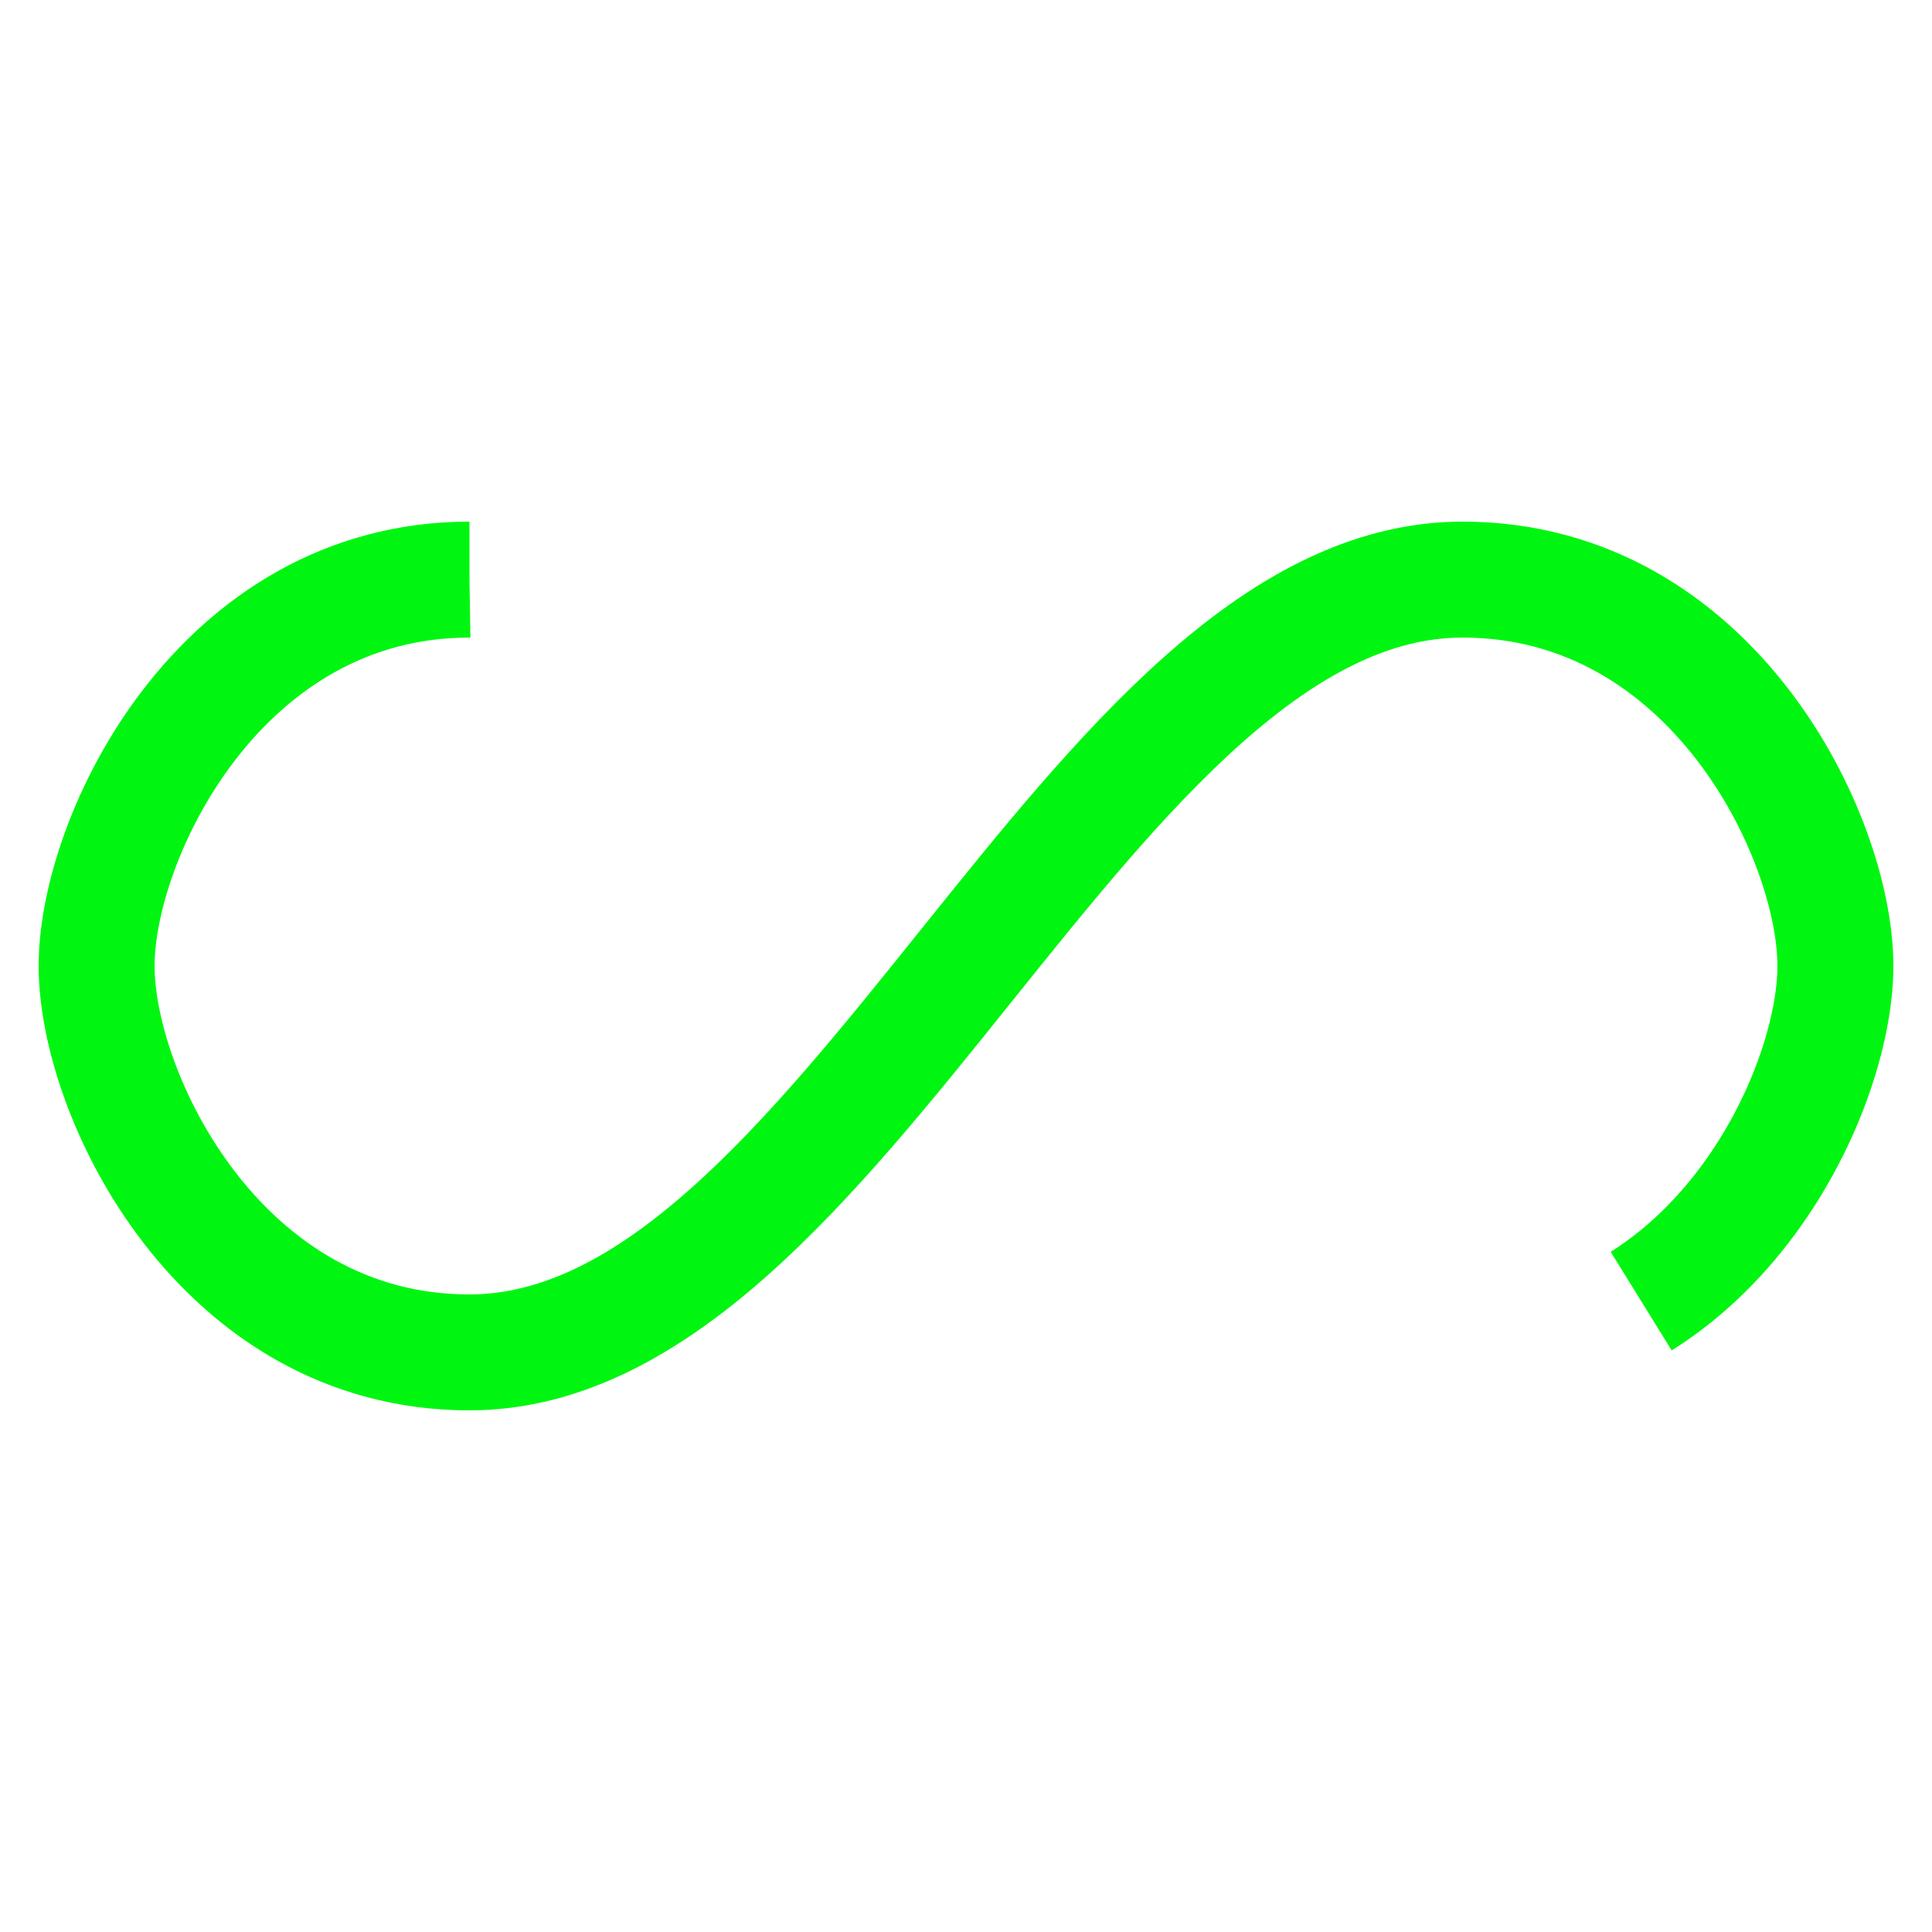
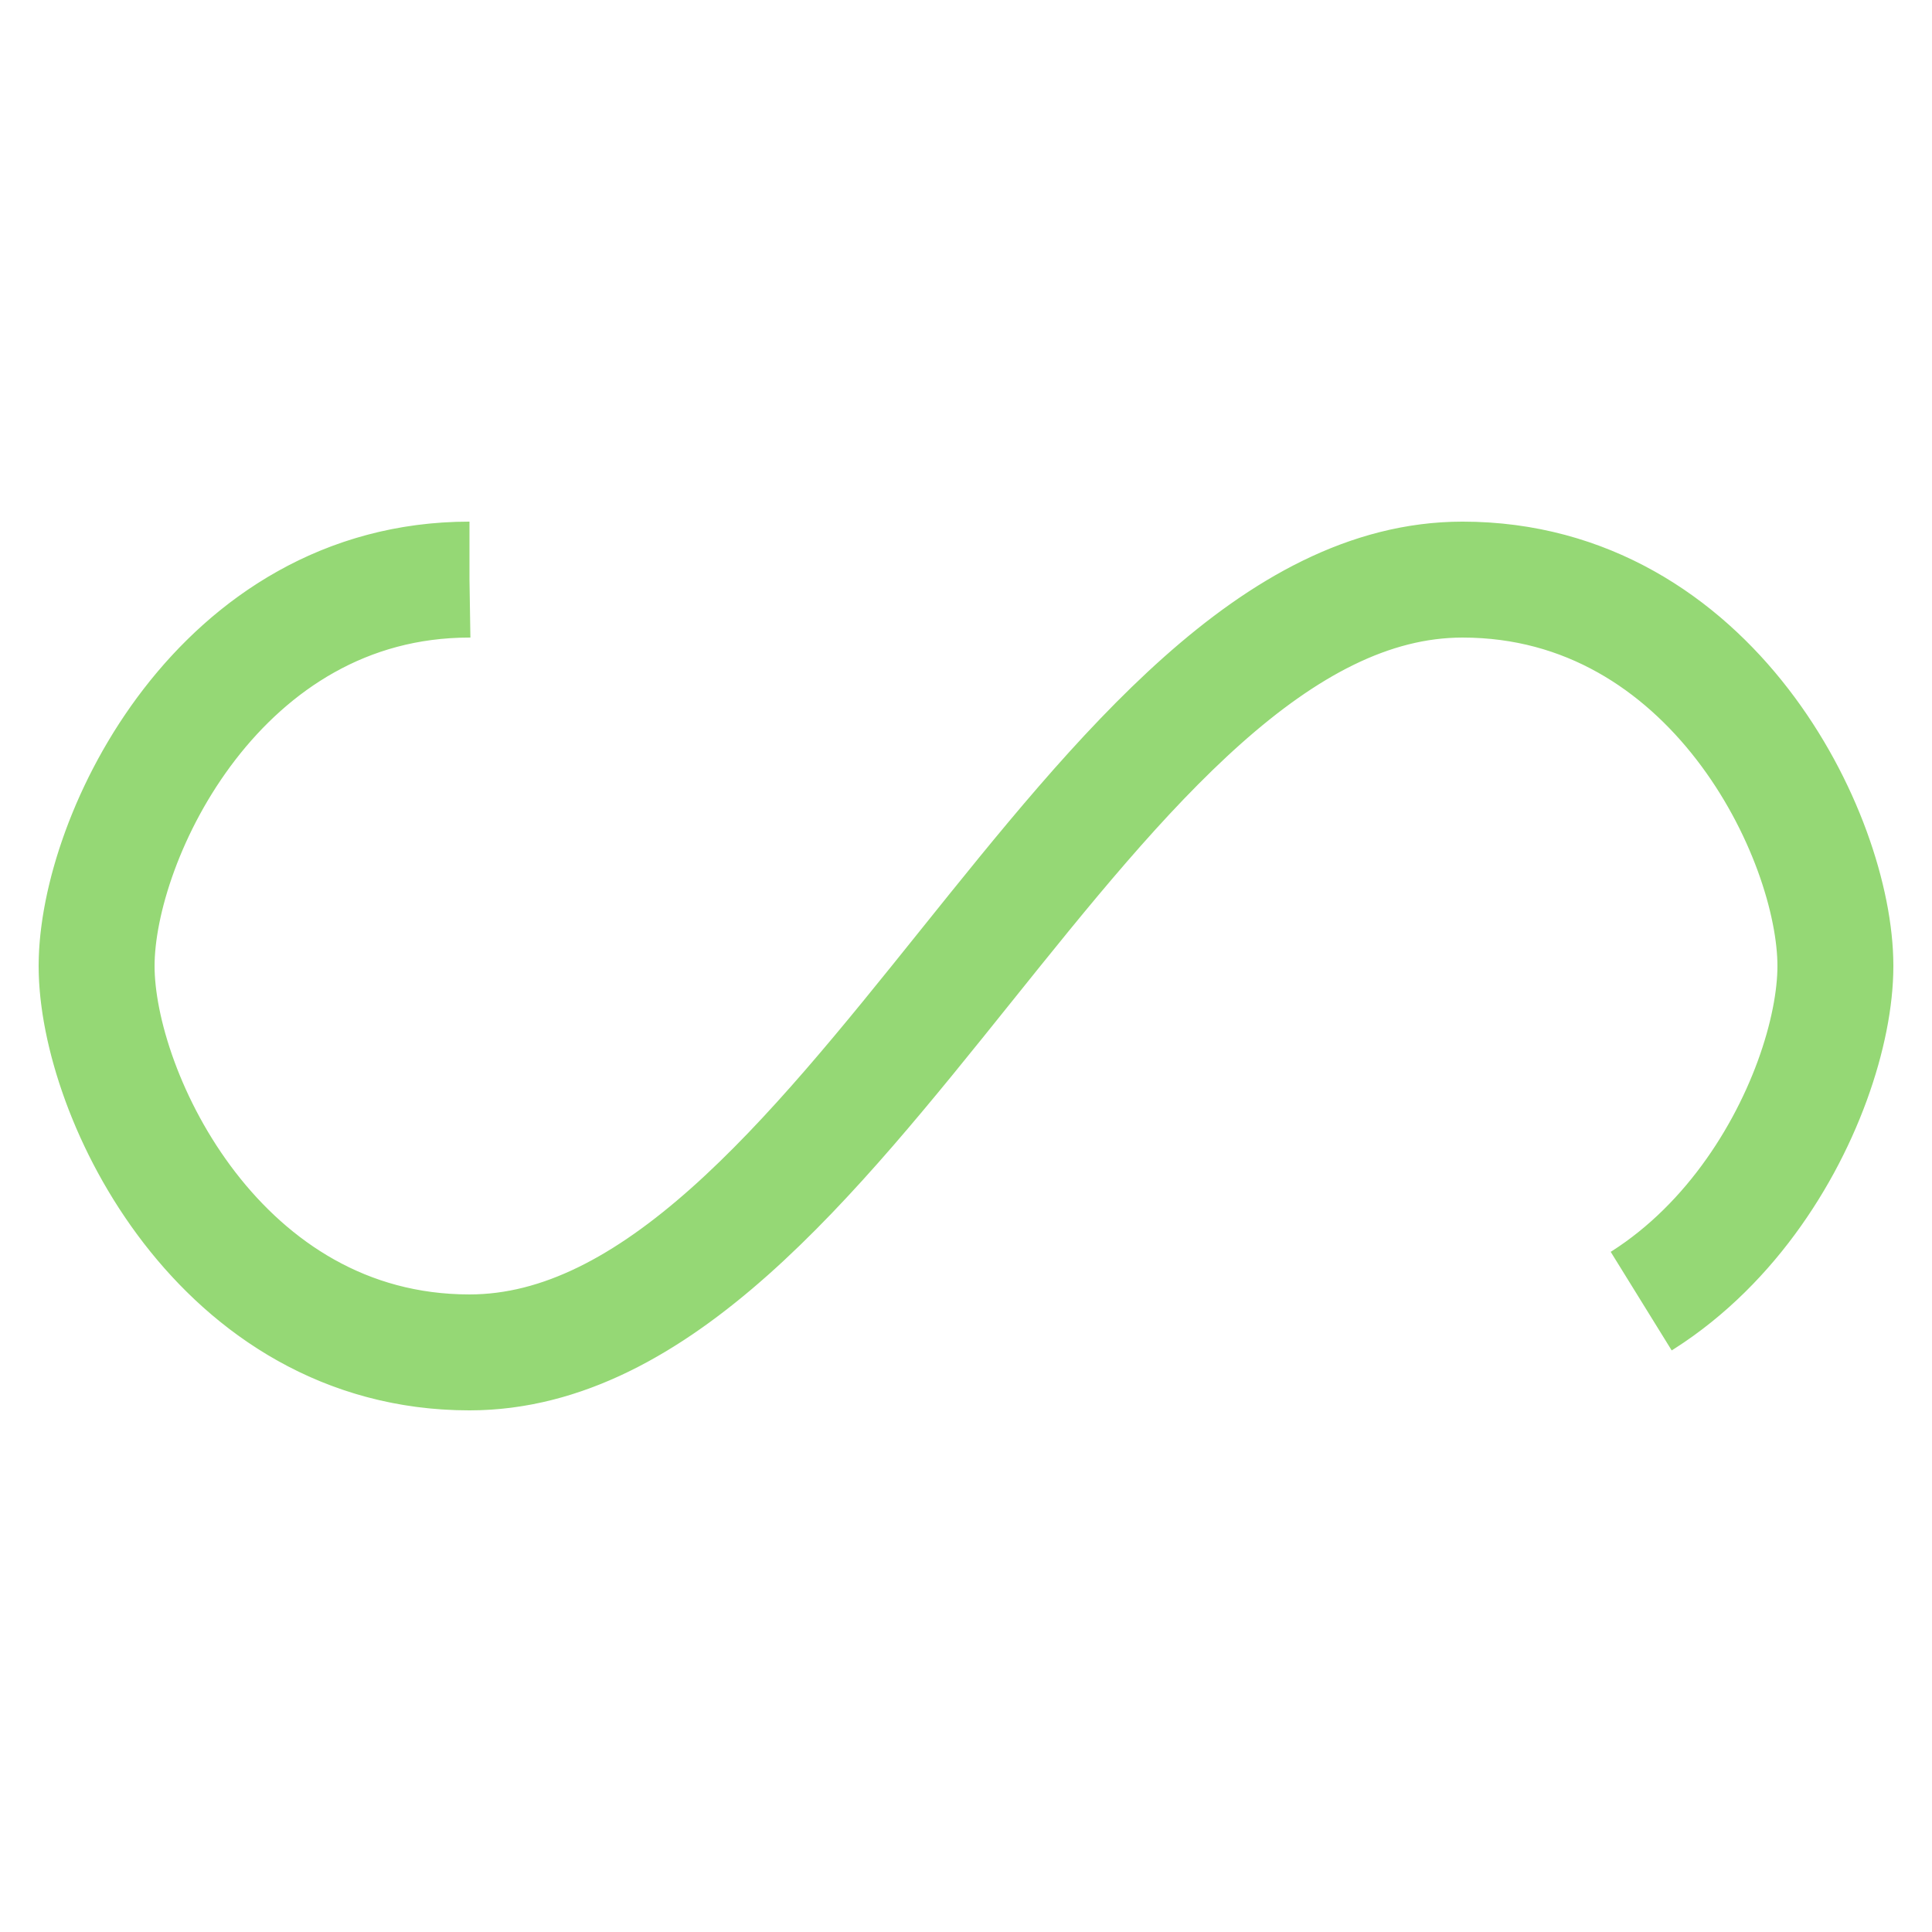
<svg xmlns="http://www.w3.org/2000/svg" width="200px" height="200px" viewBox="0 0 100 100" preserveAspectRatio="xMidYMid" class="lds-infinity" style="background: none;">
-   <path fill="none" ng-attr-stroke="{{config.stroke}}" ng-attr-stroke-width="{{config.width}}" ng-attr-stroke-dasharray="{{config.dasharray}}" d="M24.3,30C11.4,30,5,43.3,5,50s6.4,20,19.3,20c19.3,0,32.1-40,51.4-40 C88.6,30,95,43.3,95,50s-6.4,20-19.3,20C56.4,70,43.6,30,24.3,30z" stroke="#00f610" stroke-width="6" stroke-dasharray="179.612 76.977">
+   <path fill="none" ng-attr-stroke="{{config.stroke}}" ng-attr-stroke-width="{{config.width}}" ng-attr-stroke-dasharray="{{config.dasharray}}" d="M24.3,30C11.4,30,5,43.3,5,50s6.4,20,19.3,20c19.3,0,32.1-40,51.4-40 C88.6,30,95,43.3,95,50s-6.4,20-19.3,20C56.4,70,43.6,30,24.3,30z" stroke="#95D875" stroke-width="6" stroke-dasharray="179.612 76.977">
    <animate attributeName="stroke-dashoffset" calcMode="linear" values="0;256.589" keyTimes="0;1" dur="1.8" begin="0s" repeatCount="indefinite" />
  </path>
</svg>
